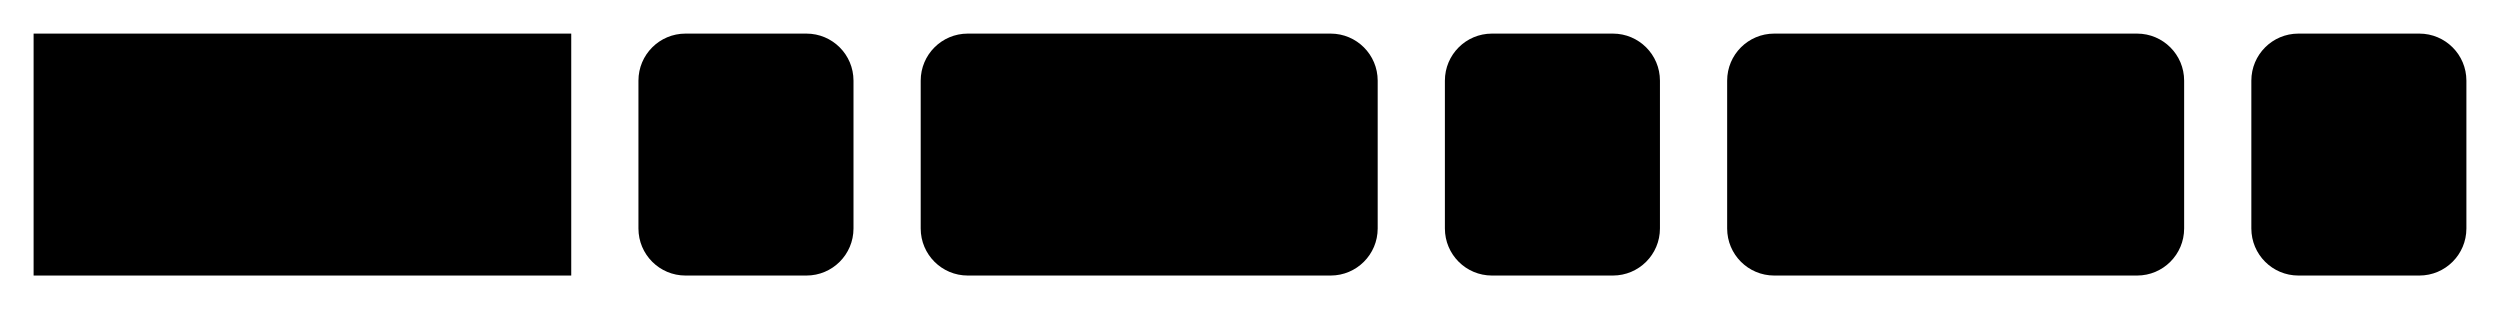
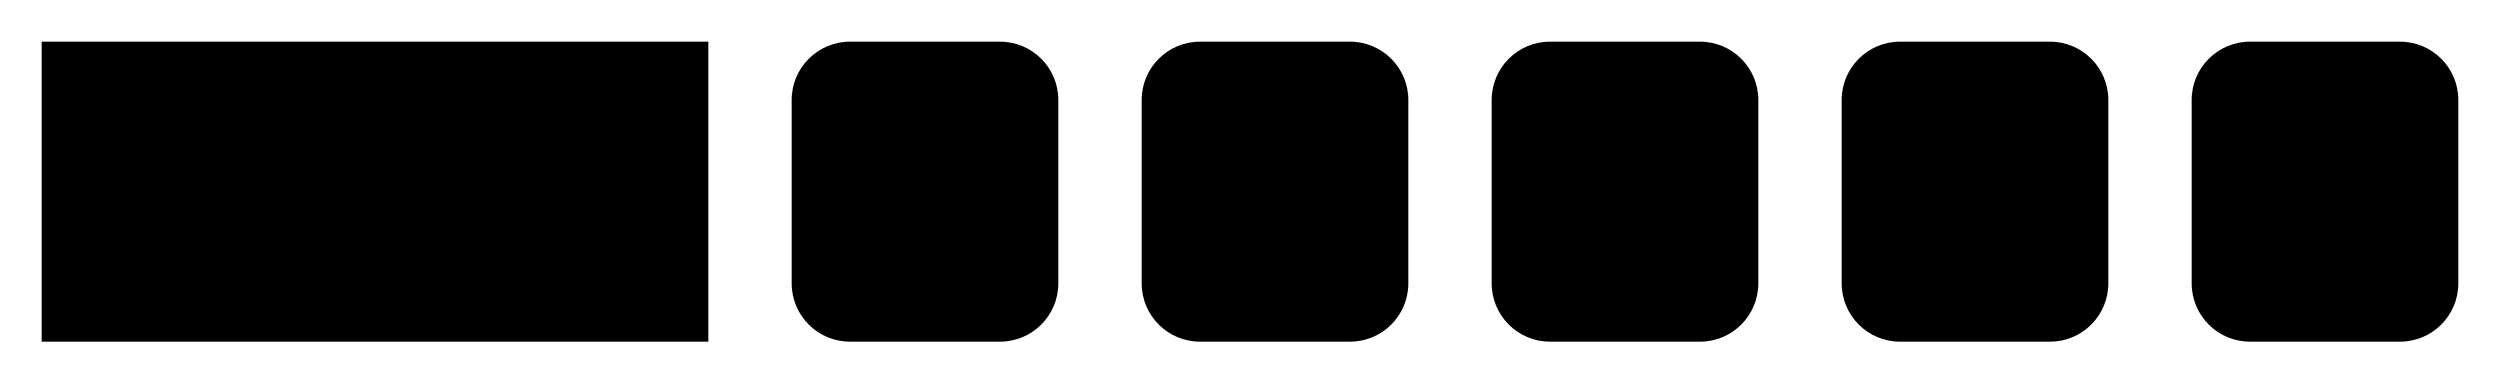
- <svg xmlns="http://www.w3.org/2000/svg" version="1.1" width="372" height="46" viewbox="0 0 372 46">
+ <svg xmlns="http://www.w3.org/2000/svg" version="1.1" width="300" height="46" viewbox="0 0 300 46">
  <defs>
    <style type="text/css">#guide .c{fill:none;stroke:#222222;}#guide .k{fill:#000000;font-family:Roboto Mono,Sans-serif;font-size:20px;}#guide .s{fill:#e4f4ff;stroke:#222222;}#guide .syn{fill:#8D8D8D;font-family:Roboto Mono,Sans-serif;font-size:20px;}</style>
  </defs>
-   <path class="c" d="M0 31h5m80 0h10m32 0h10m68 0h10m32 0h10m68 0h10m32 0h5" />
+   <path class="c" d="M0 31h5m80 0h10m32 0h10m32 0h10m32 0h10m32 0h10m32 0h5" />
  <rect class="s" x="5" y="5" width="80" height="36" />
  <text class="k" x="15" y="31">ATAN2</text>
  <rect class="s" x="95" y="5" width="32" height="36" rx="7" />
  <text class="syn" x="105" y="31">(</text>
-   <rect class="s" x="137" y="5" width="68" height="36" rx="7" />
-   <text class="k" x="147" y="31">arg1</text>
-   <rect class="s" x="215" y="5" width="32" height="36" rx="7" />
-   <text class="syn" x="225" y="31">,</text>
-   <rect class="s" x="257" y="5" width="68" height="36" rx="7" />
-   <text class="k" x="267" y="31">arg2</text>
-   <rect class="s" x="335" y="5" width="32" height="36" rx="7" />
-   <text class="syn" x="345" y="31">)</text>
+   <rect class="s" x="137" y="5" width="32" height="36" rx="7" />
+   <text class="k" x="147" y="31">y</text>
+   <rect class="s" x="179" y="5" width="32" height="36" rx="7" />
+   <text class="syn" x="189" y="31">,</text>
+   <rect class="s" x="221" y="5" width="32" height="36" rx="7" />
+   <text class="k" x="231" y="31">x</text>
+   <rect class="s" x="263" y="5" width="32" height="36" rx="7" />
+   <text class="syn" x="273" y="31">)</text>
</svg>
